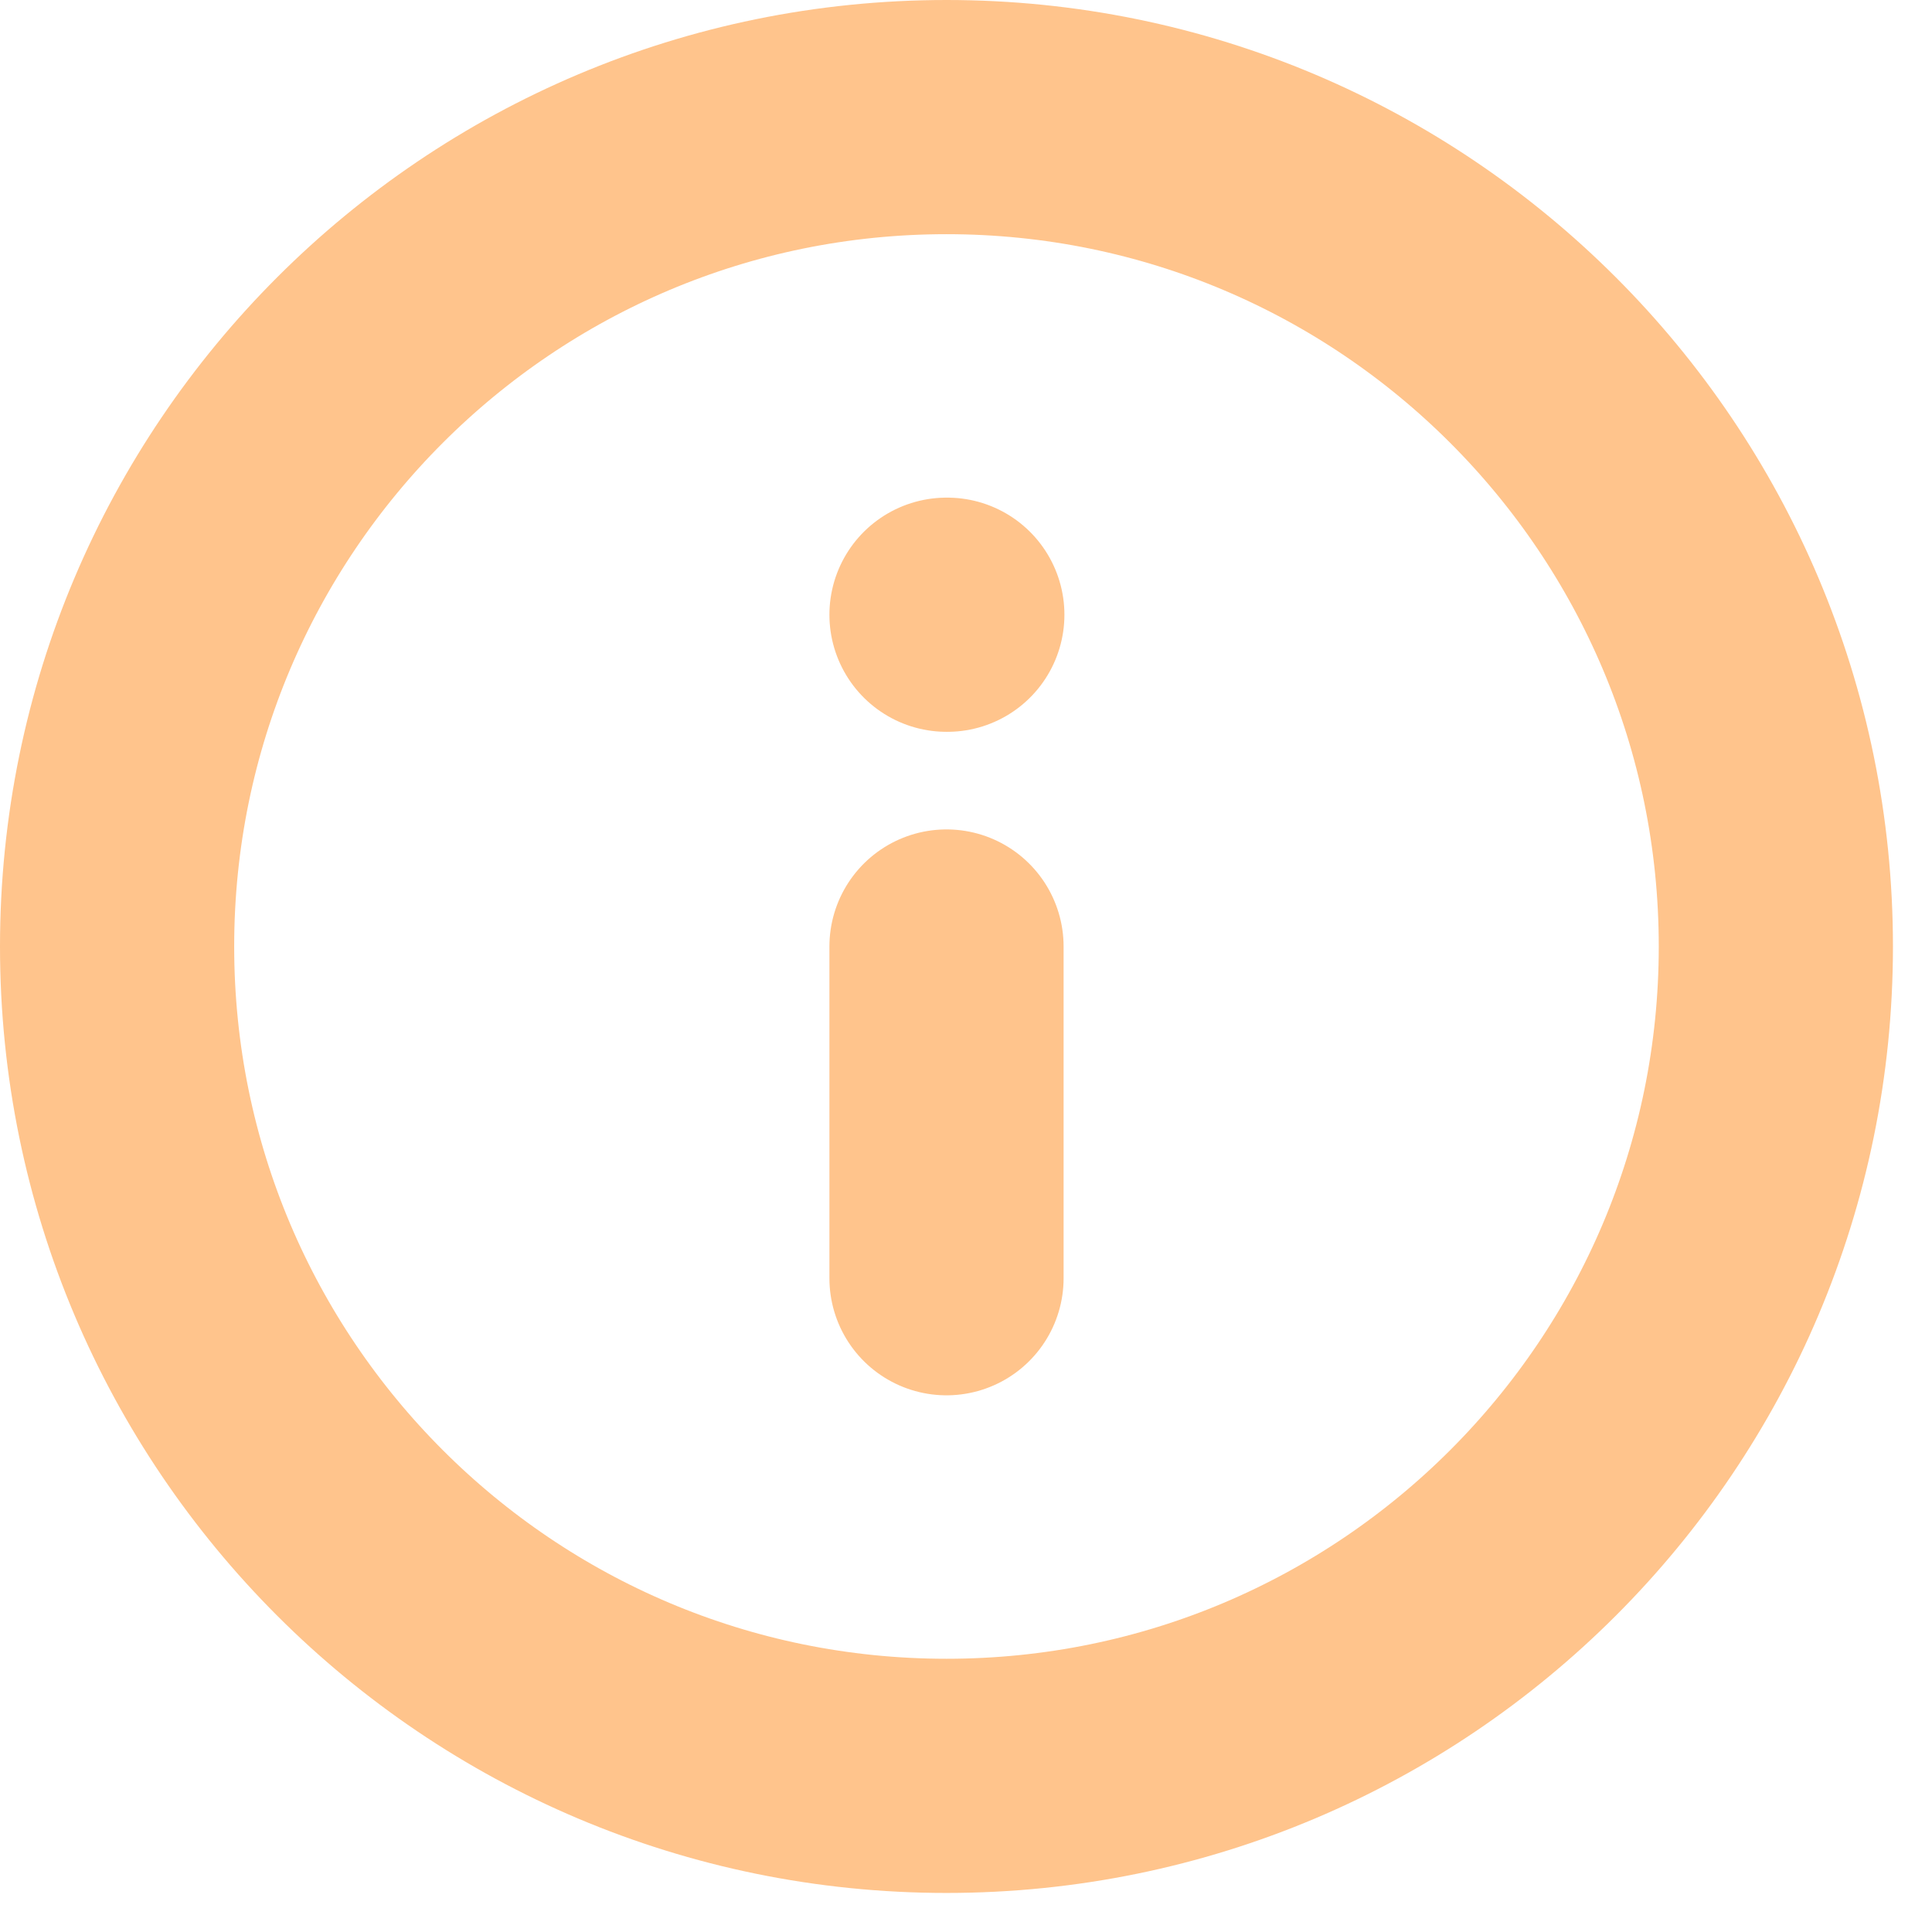
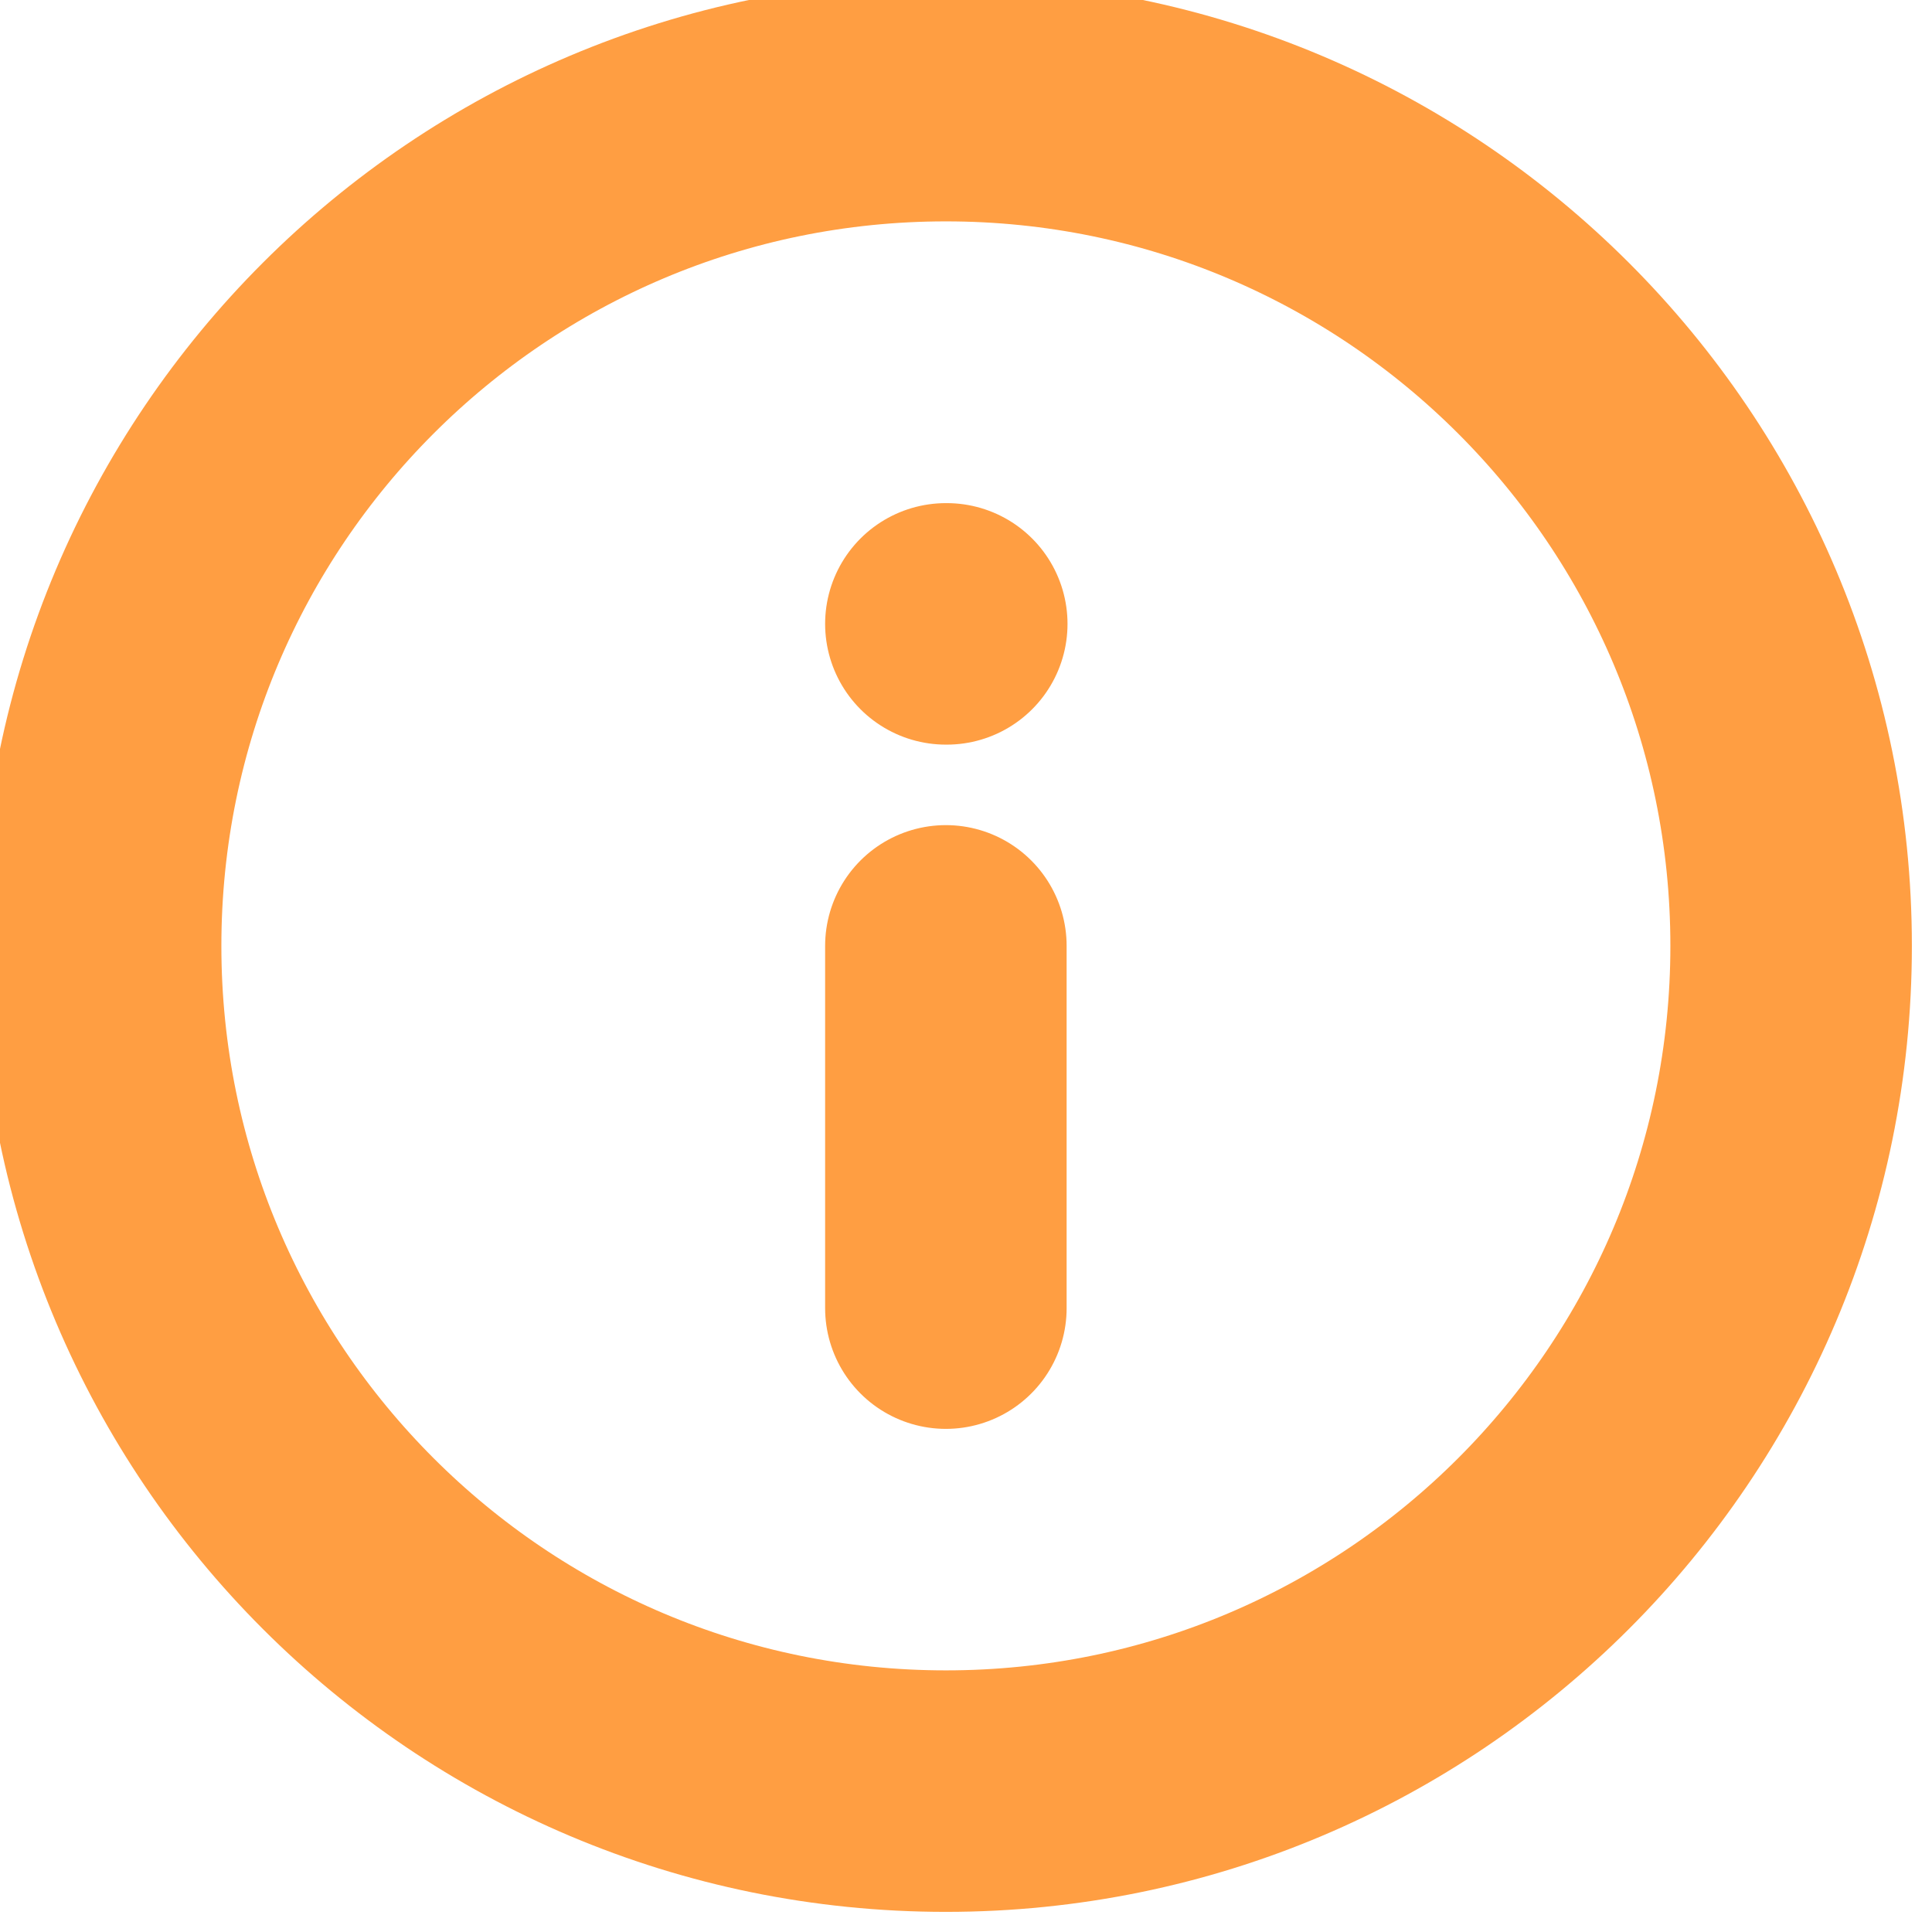
- <svg xmlns="http://www.w3.org/2000/svg" width="33" height="33" viewBox="0 0 33 33" fill="none">
-   <path d="M16.167 21.833V16.167M16.167 10.5H16.181M30.333 16.167C30.333 23.991 23.991 30.333 16.167 30.333C8.343 30.333 2 23.991 2 16.167C2 8.343 8.343 2 16.167 2C23.991 2 30.333 8.343 30.333 16.167Z" stroke="#FFC48C" stroke-width="4" stroke-linecap="round" stroke-linejoin="round" />
+ <svg xmlns="http://www.w3.org/2000/svg" width="24" height="24" viewBox="0 0 24 24" fill="none">
+   <path d="M11.75 16.25V11.75M11.75 7.75H11.761M22.25 11.75C22.25 17.549 17.549 22.25 11.75 22.25C5.951 22.25 1.25 17.549 1.25 11.75C1.25 5.951 5.951 1.25 11.75 1.25C17.549 1.25 22.25 5.951 22.25 11.75Z" stroke="#FF9E42" stroke-width="3" stroke-linecap="round" stroke-linejoin="round" />
</svg>
